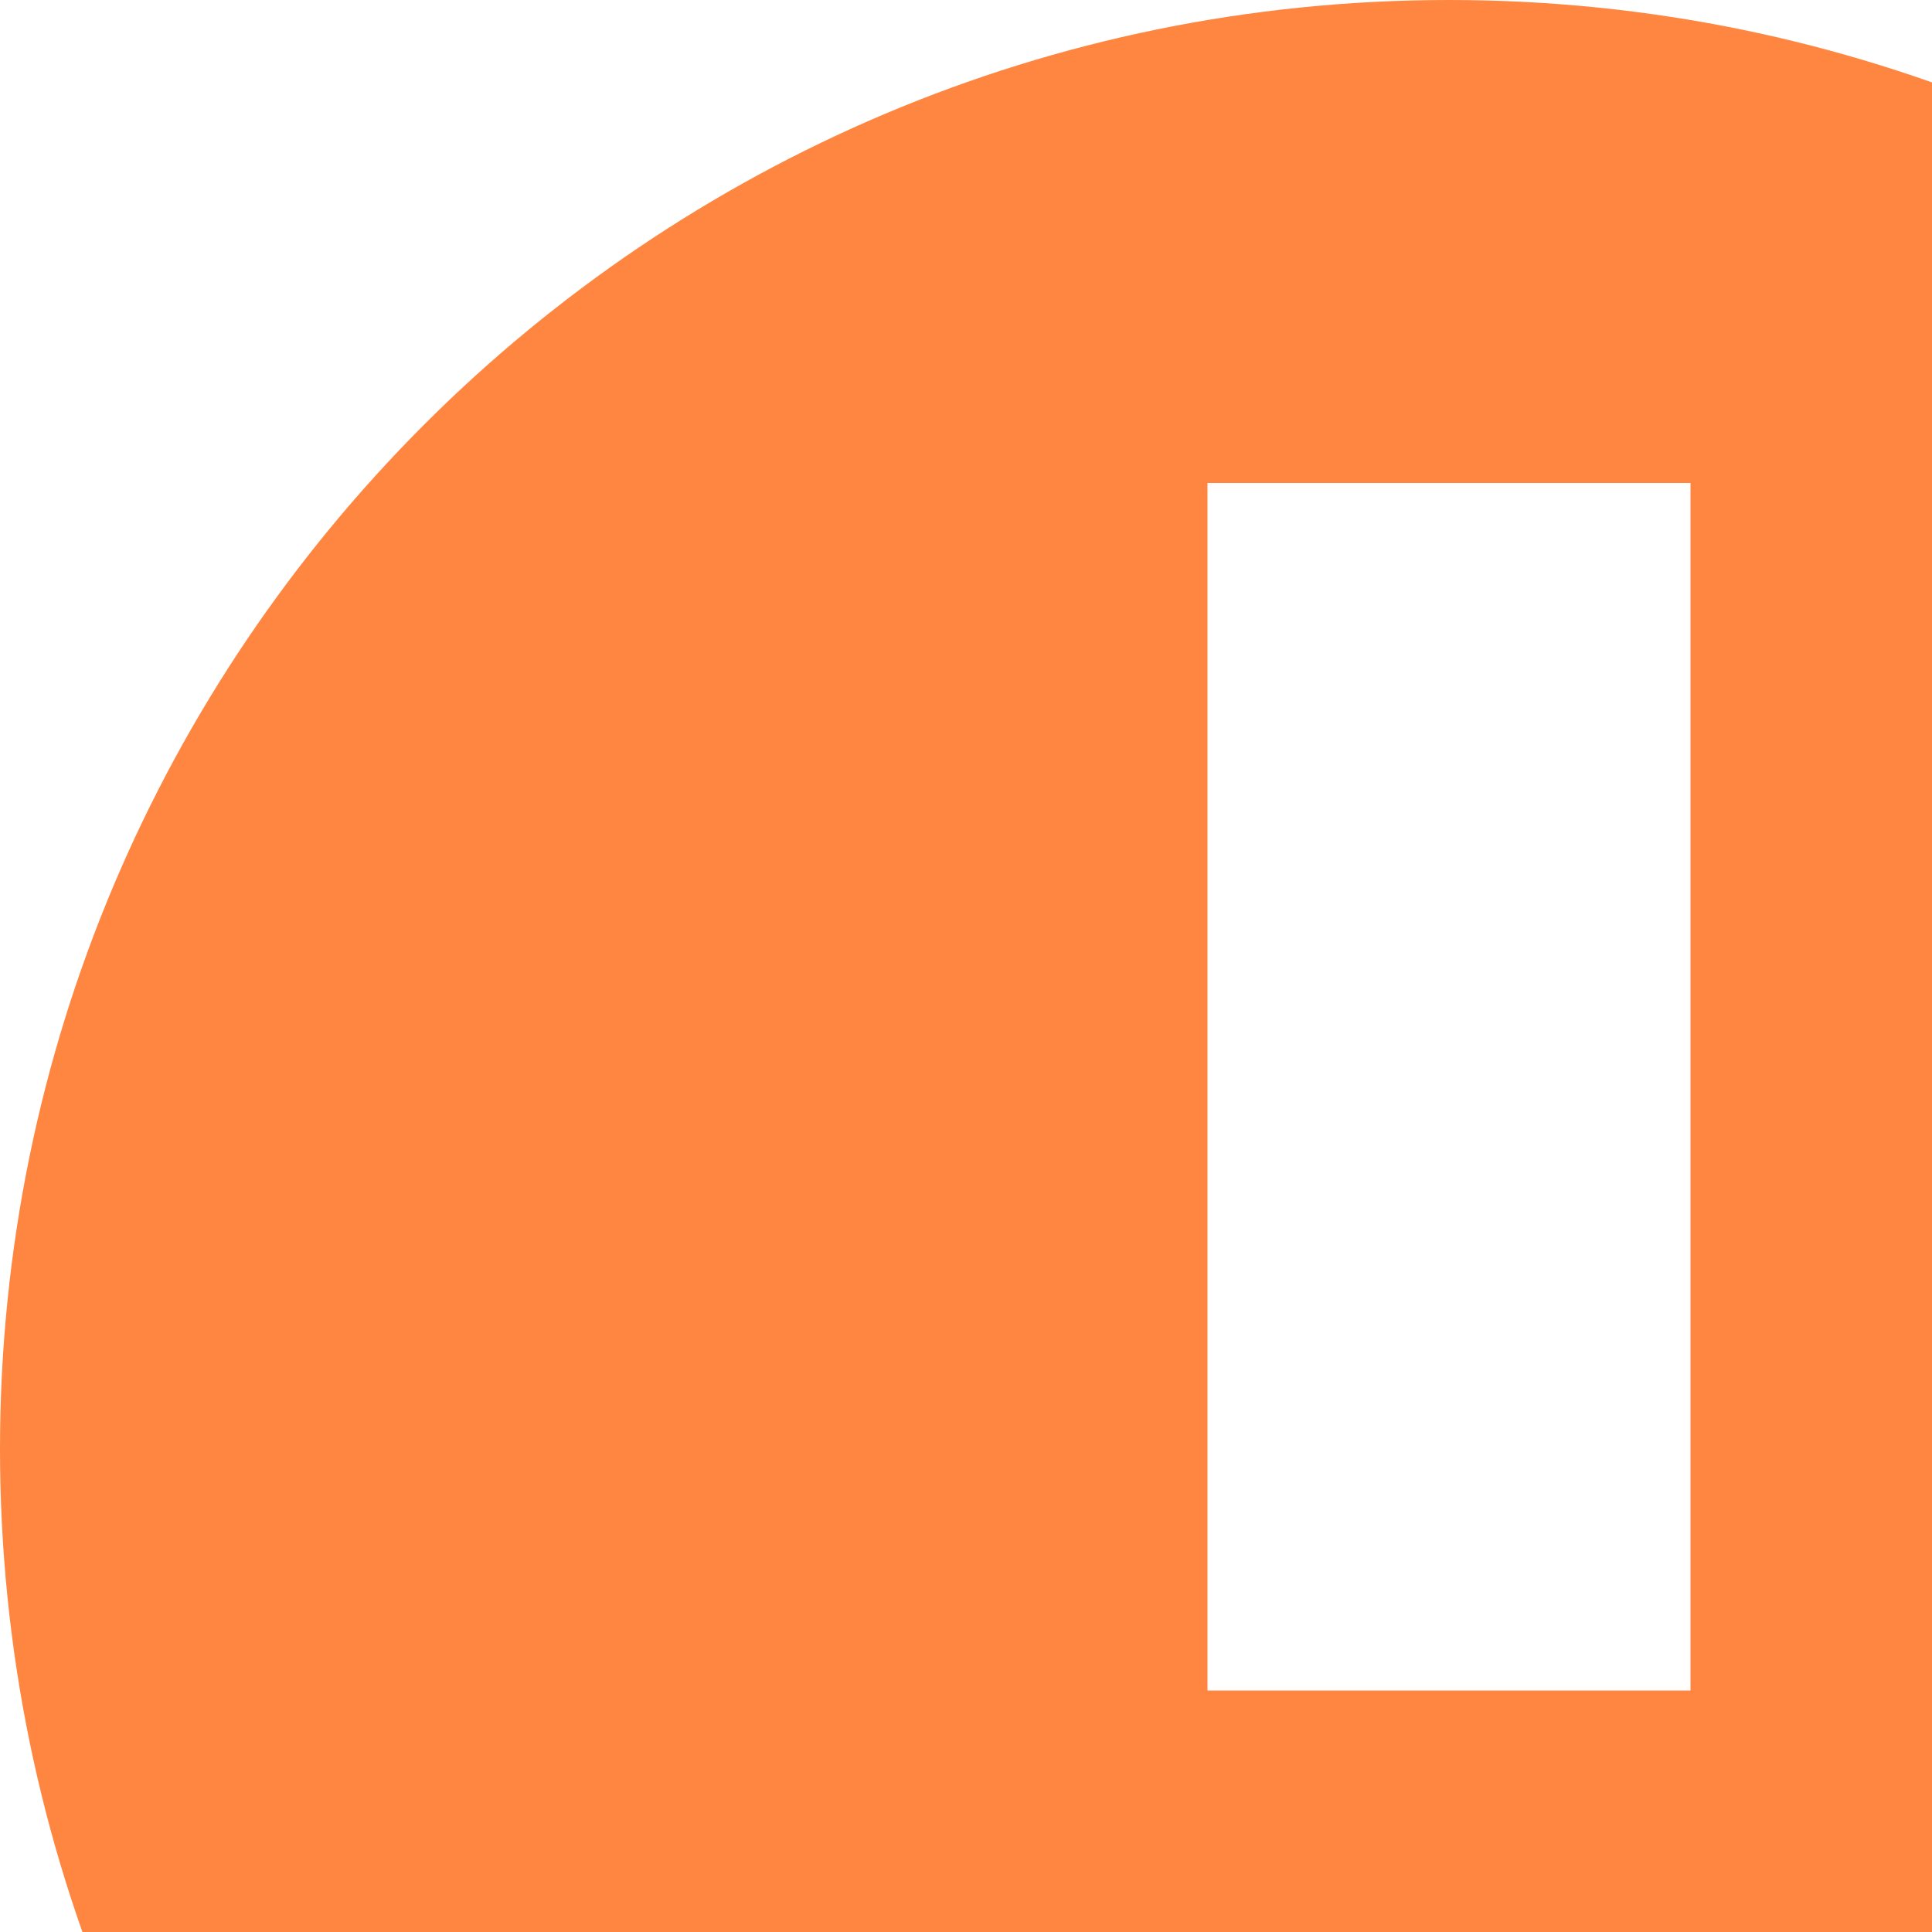
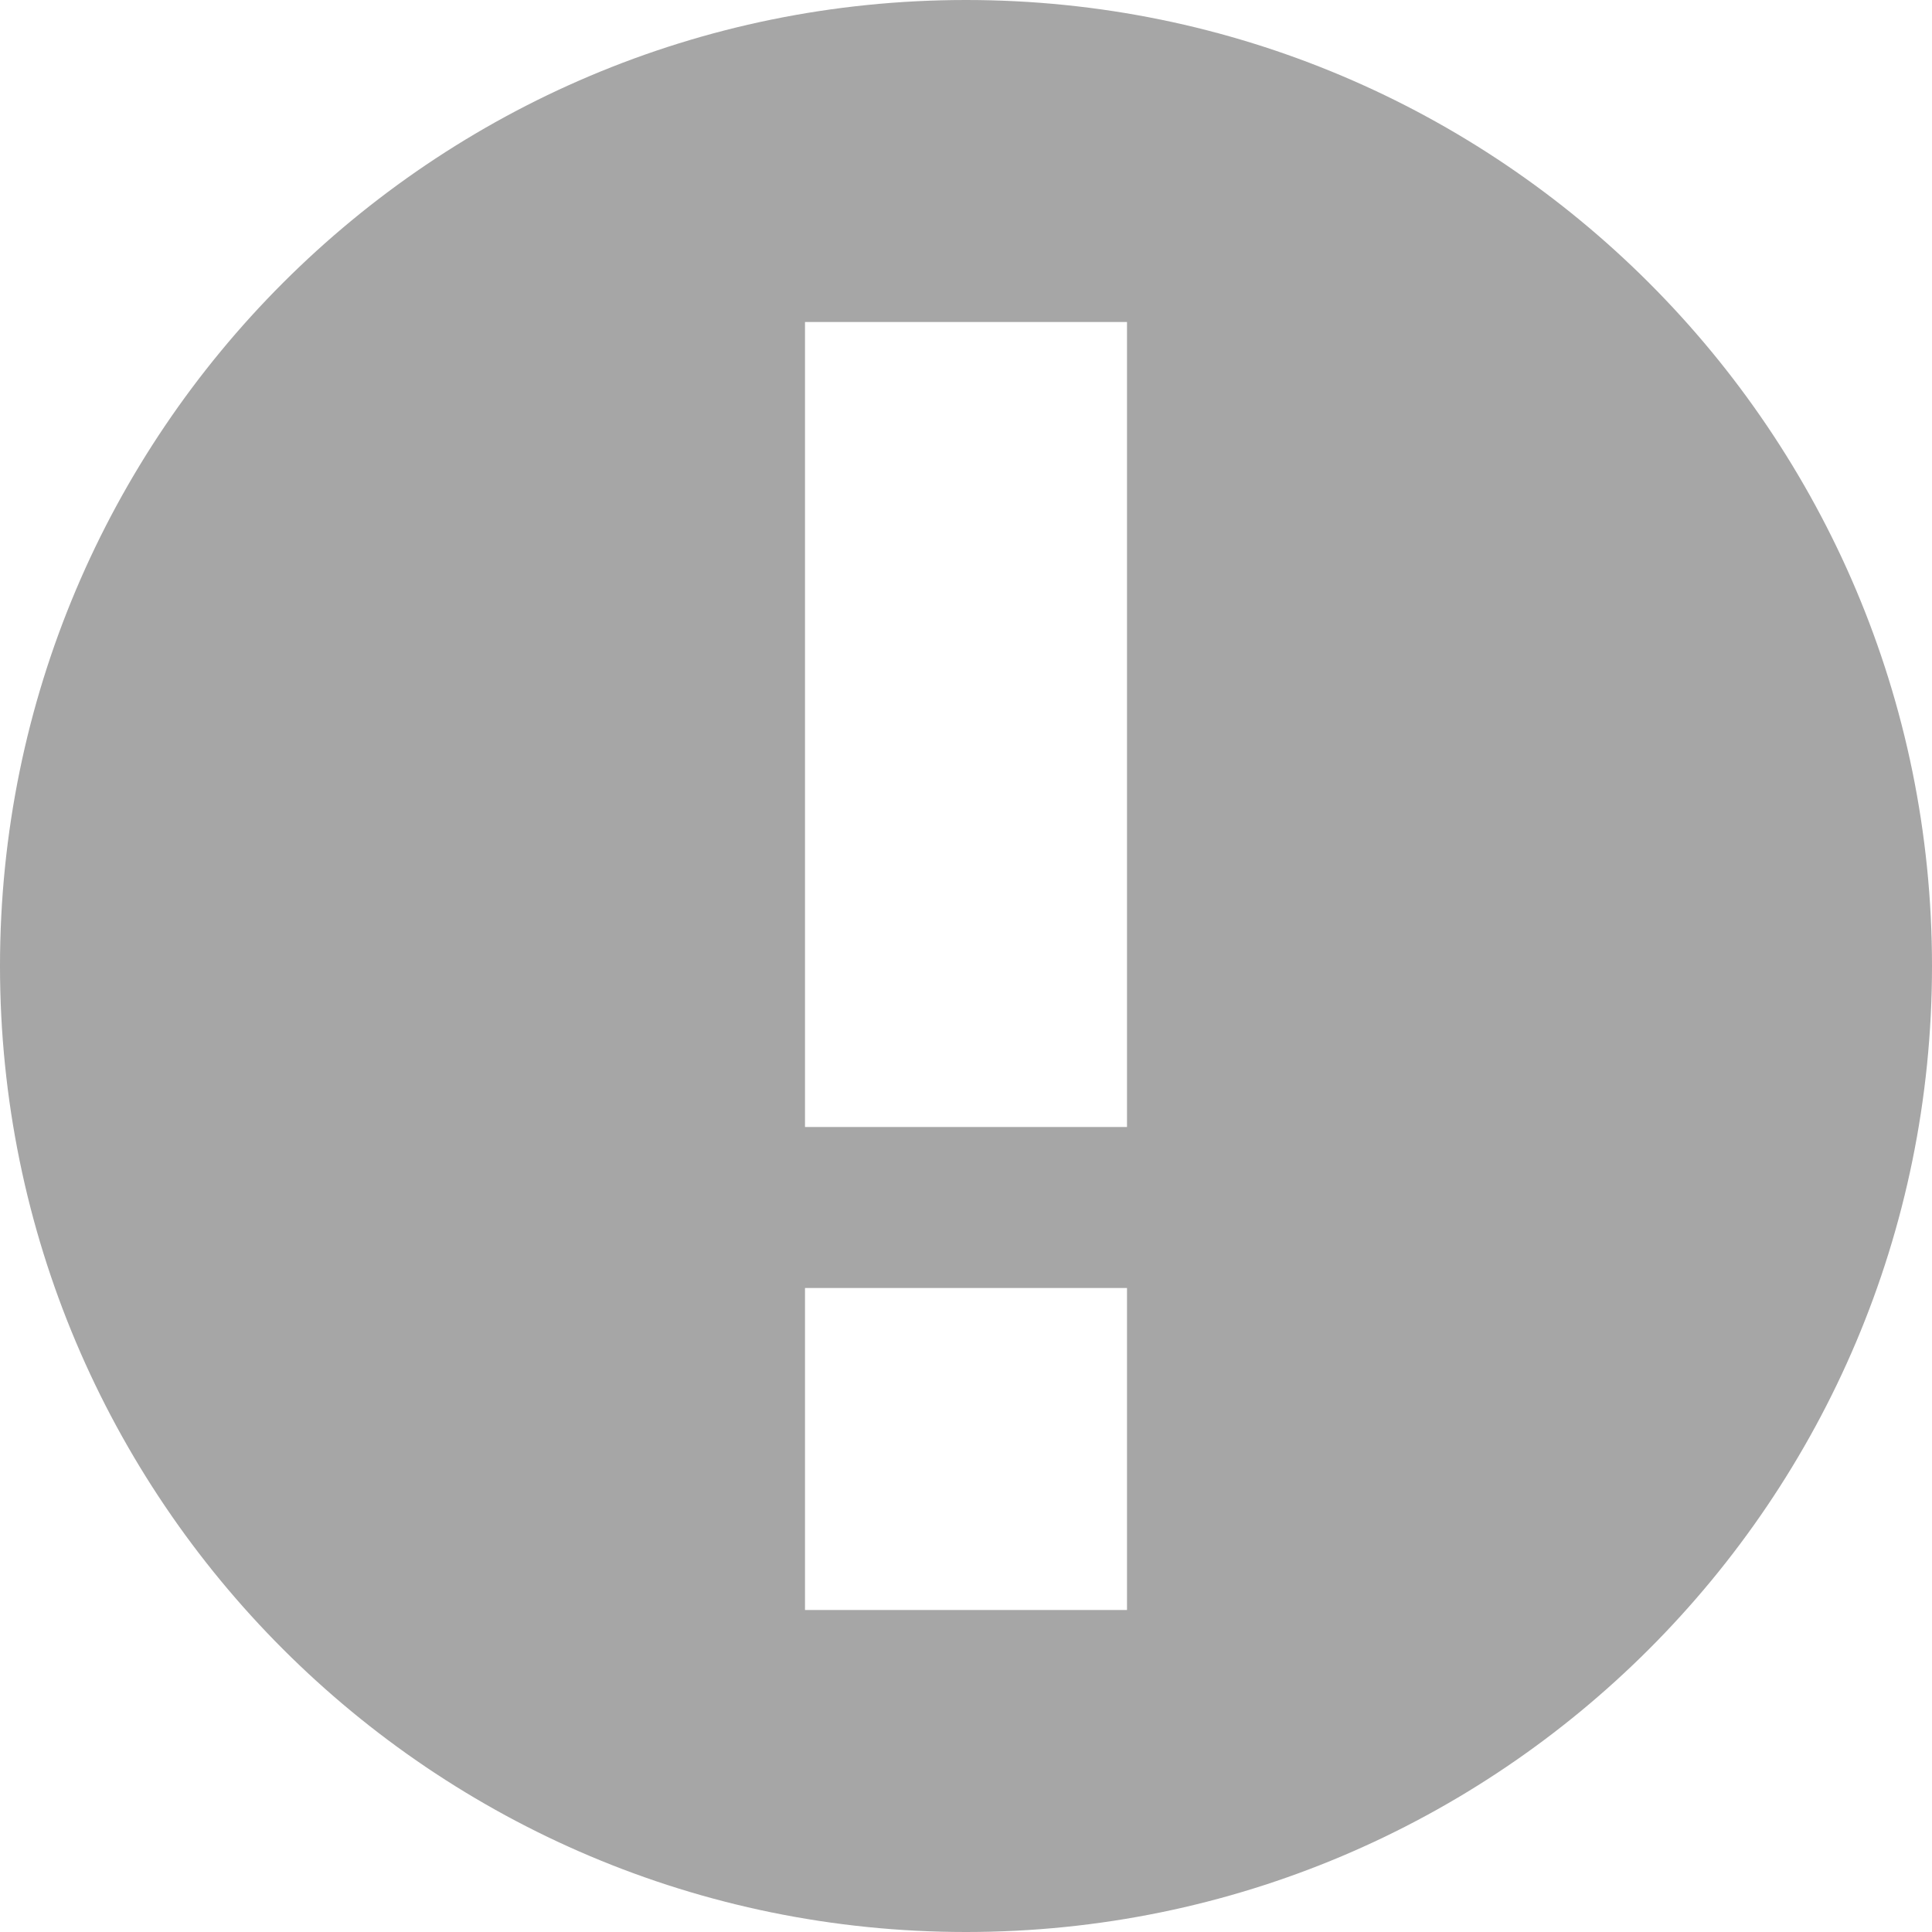
- <svg xmlns="http://www.w3.org/2000/svg" width="8" height="8" viewBox="0 0 8 8">
+ <svg xmlns="http://www.w3.org/2000/svg" width="12" height="12" viewBox="0 0 12 12">
  <g id="comment" opacity=".75">
-     <path fill="#ff5d00" d="M6 12c-3.314 0-6-2.686-6-6s2.686-6 6-6 6 2.686 6 6-2.686 6-6 6zm-1-5h2v-5h-2zm0 3h2v-2h-2z" />
+     <path fill="#888" d="M6 12c-3.314 0-6-2.686-6-6s2.686-6 6-6 6 2.686 6 6-2.686 6-6 6zm-1-5h2v-5h-2zm0 3h2v-2h-2z" />
  </g>
</svg>
